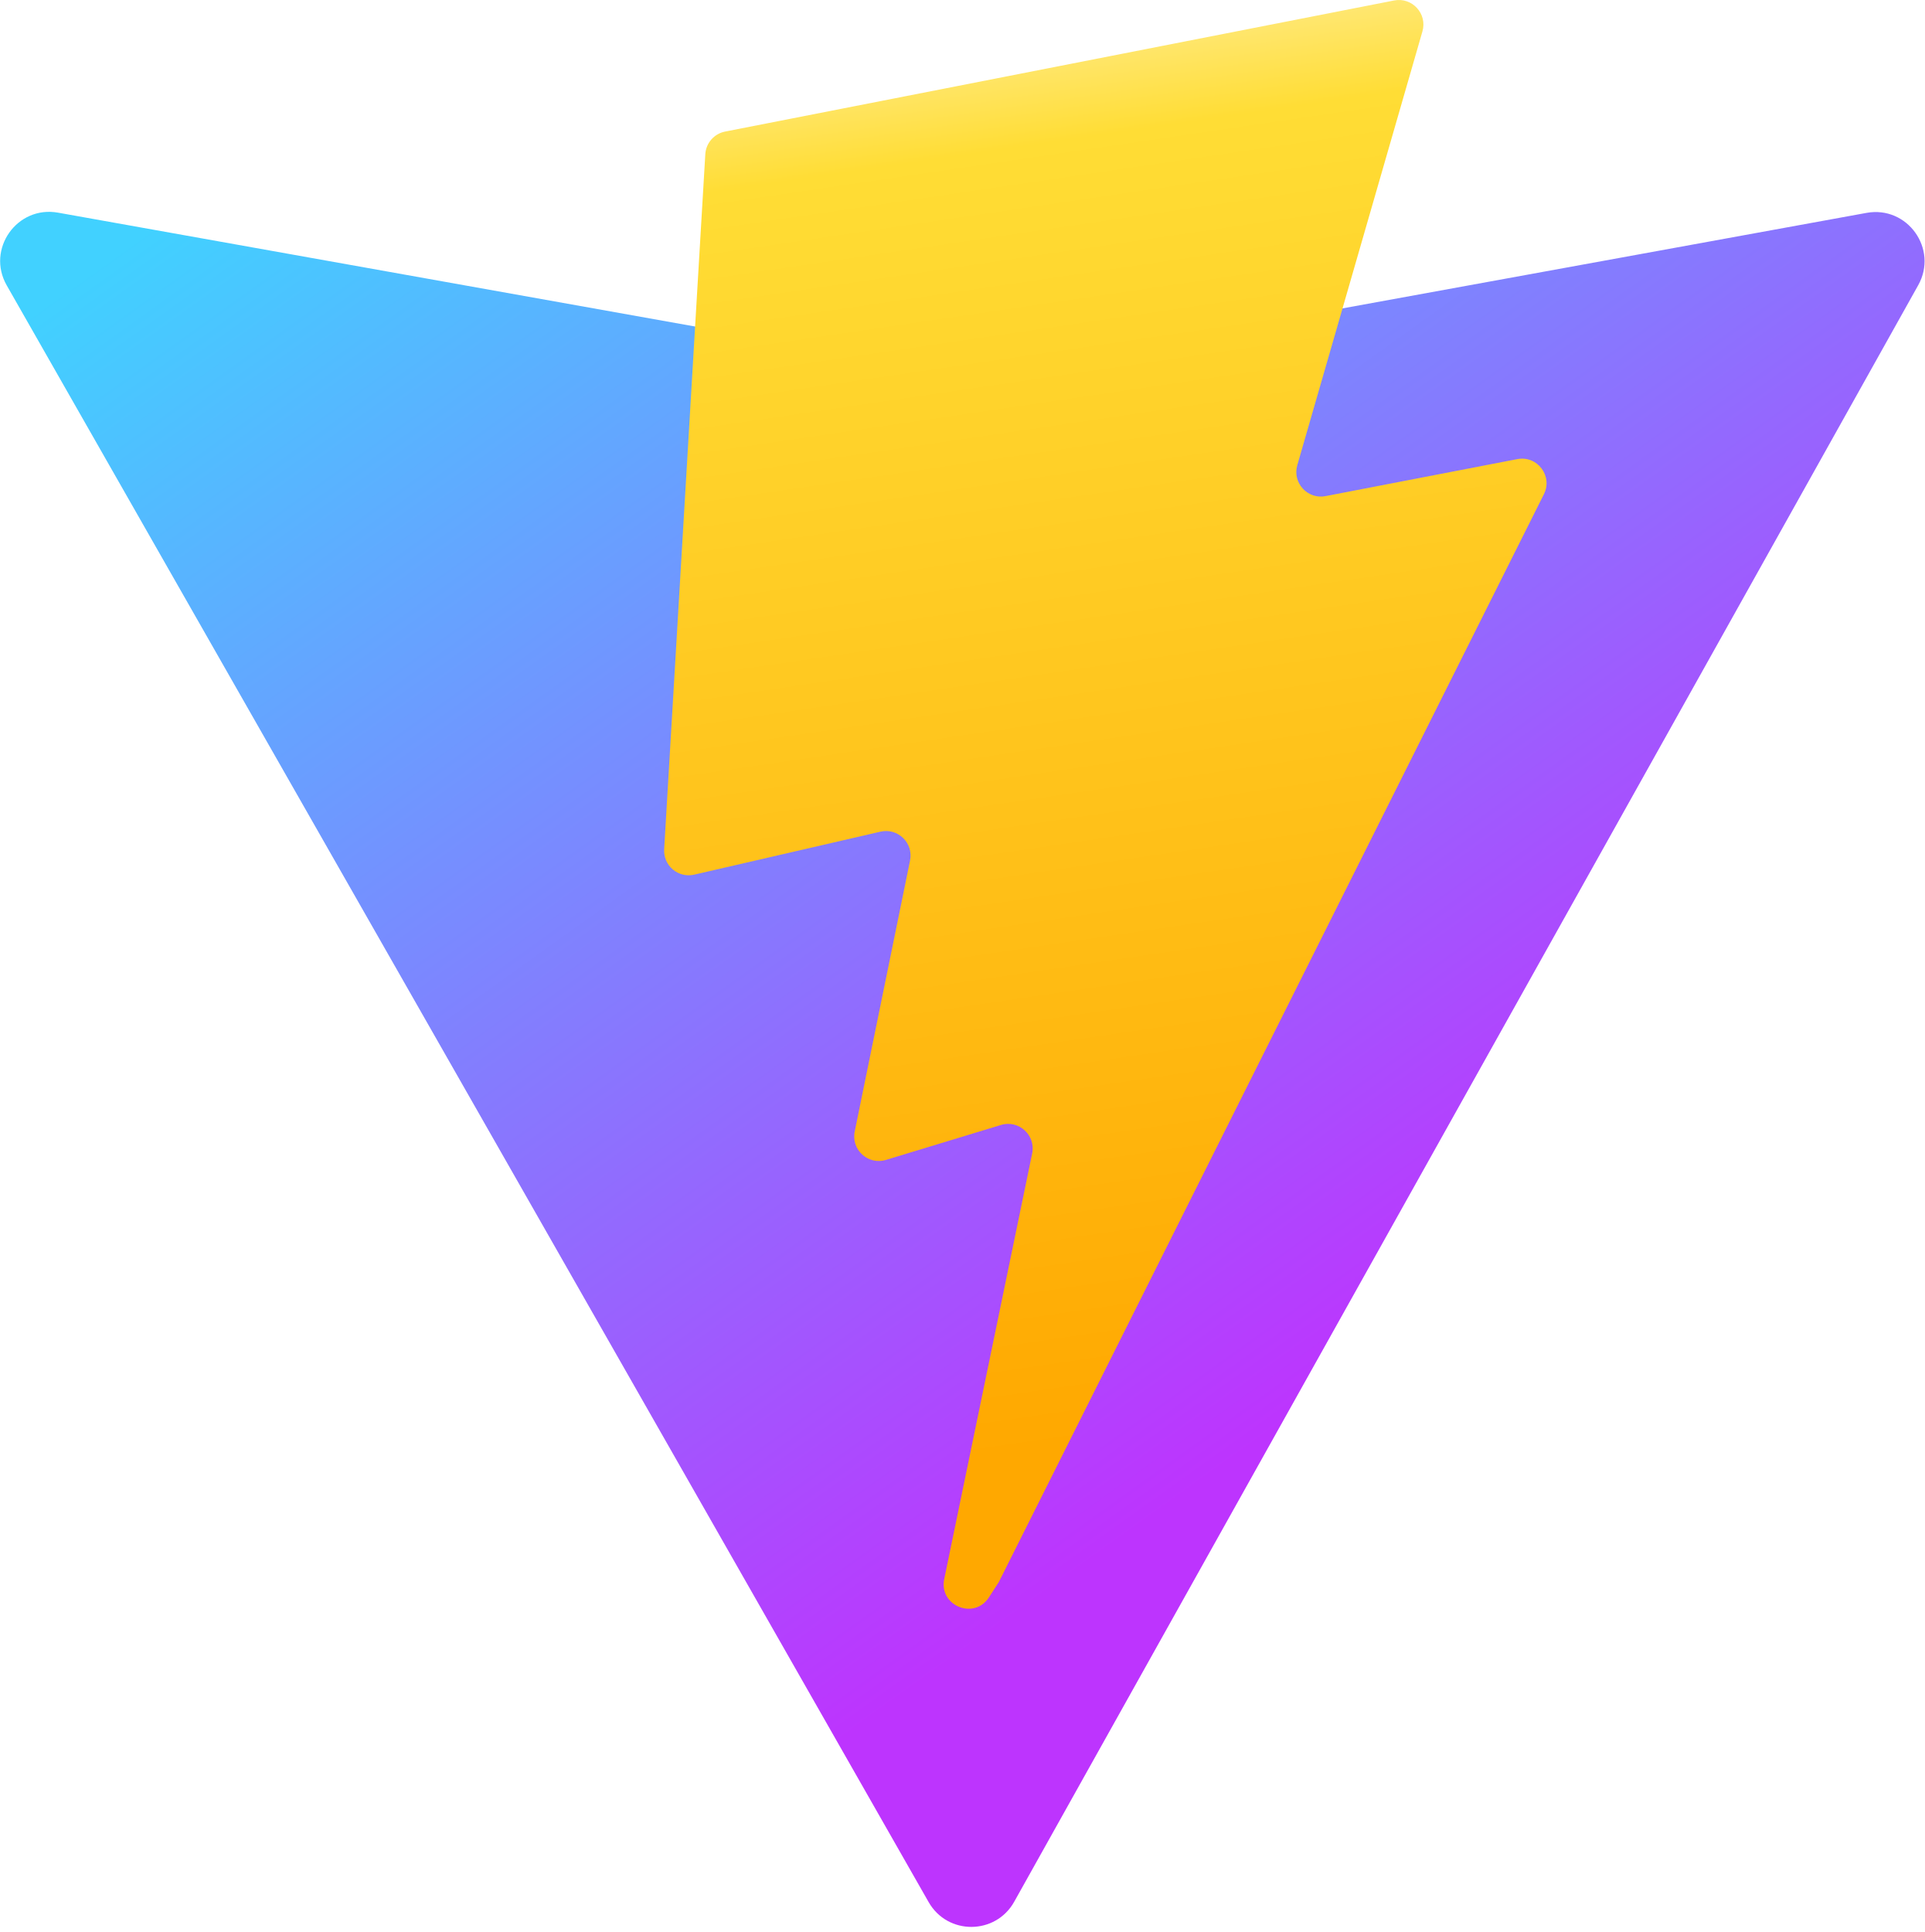
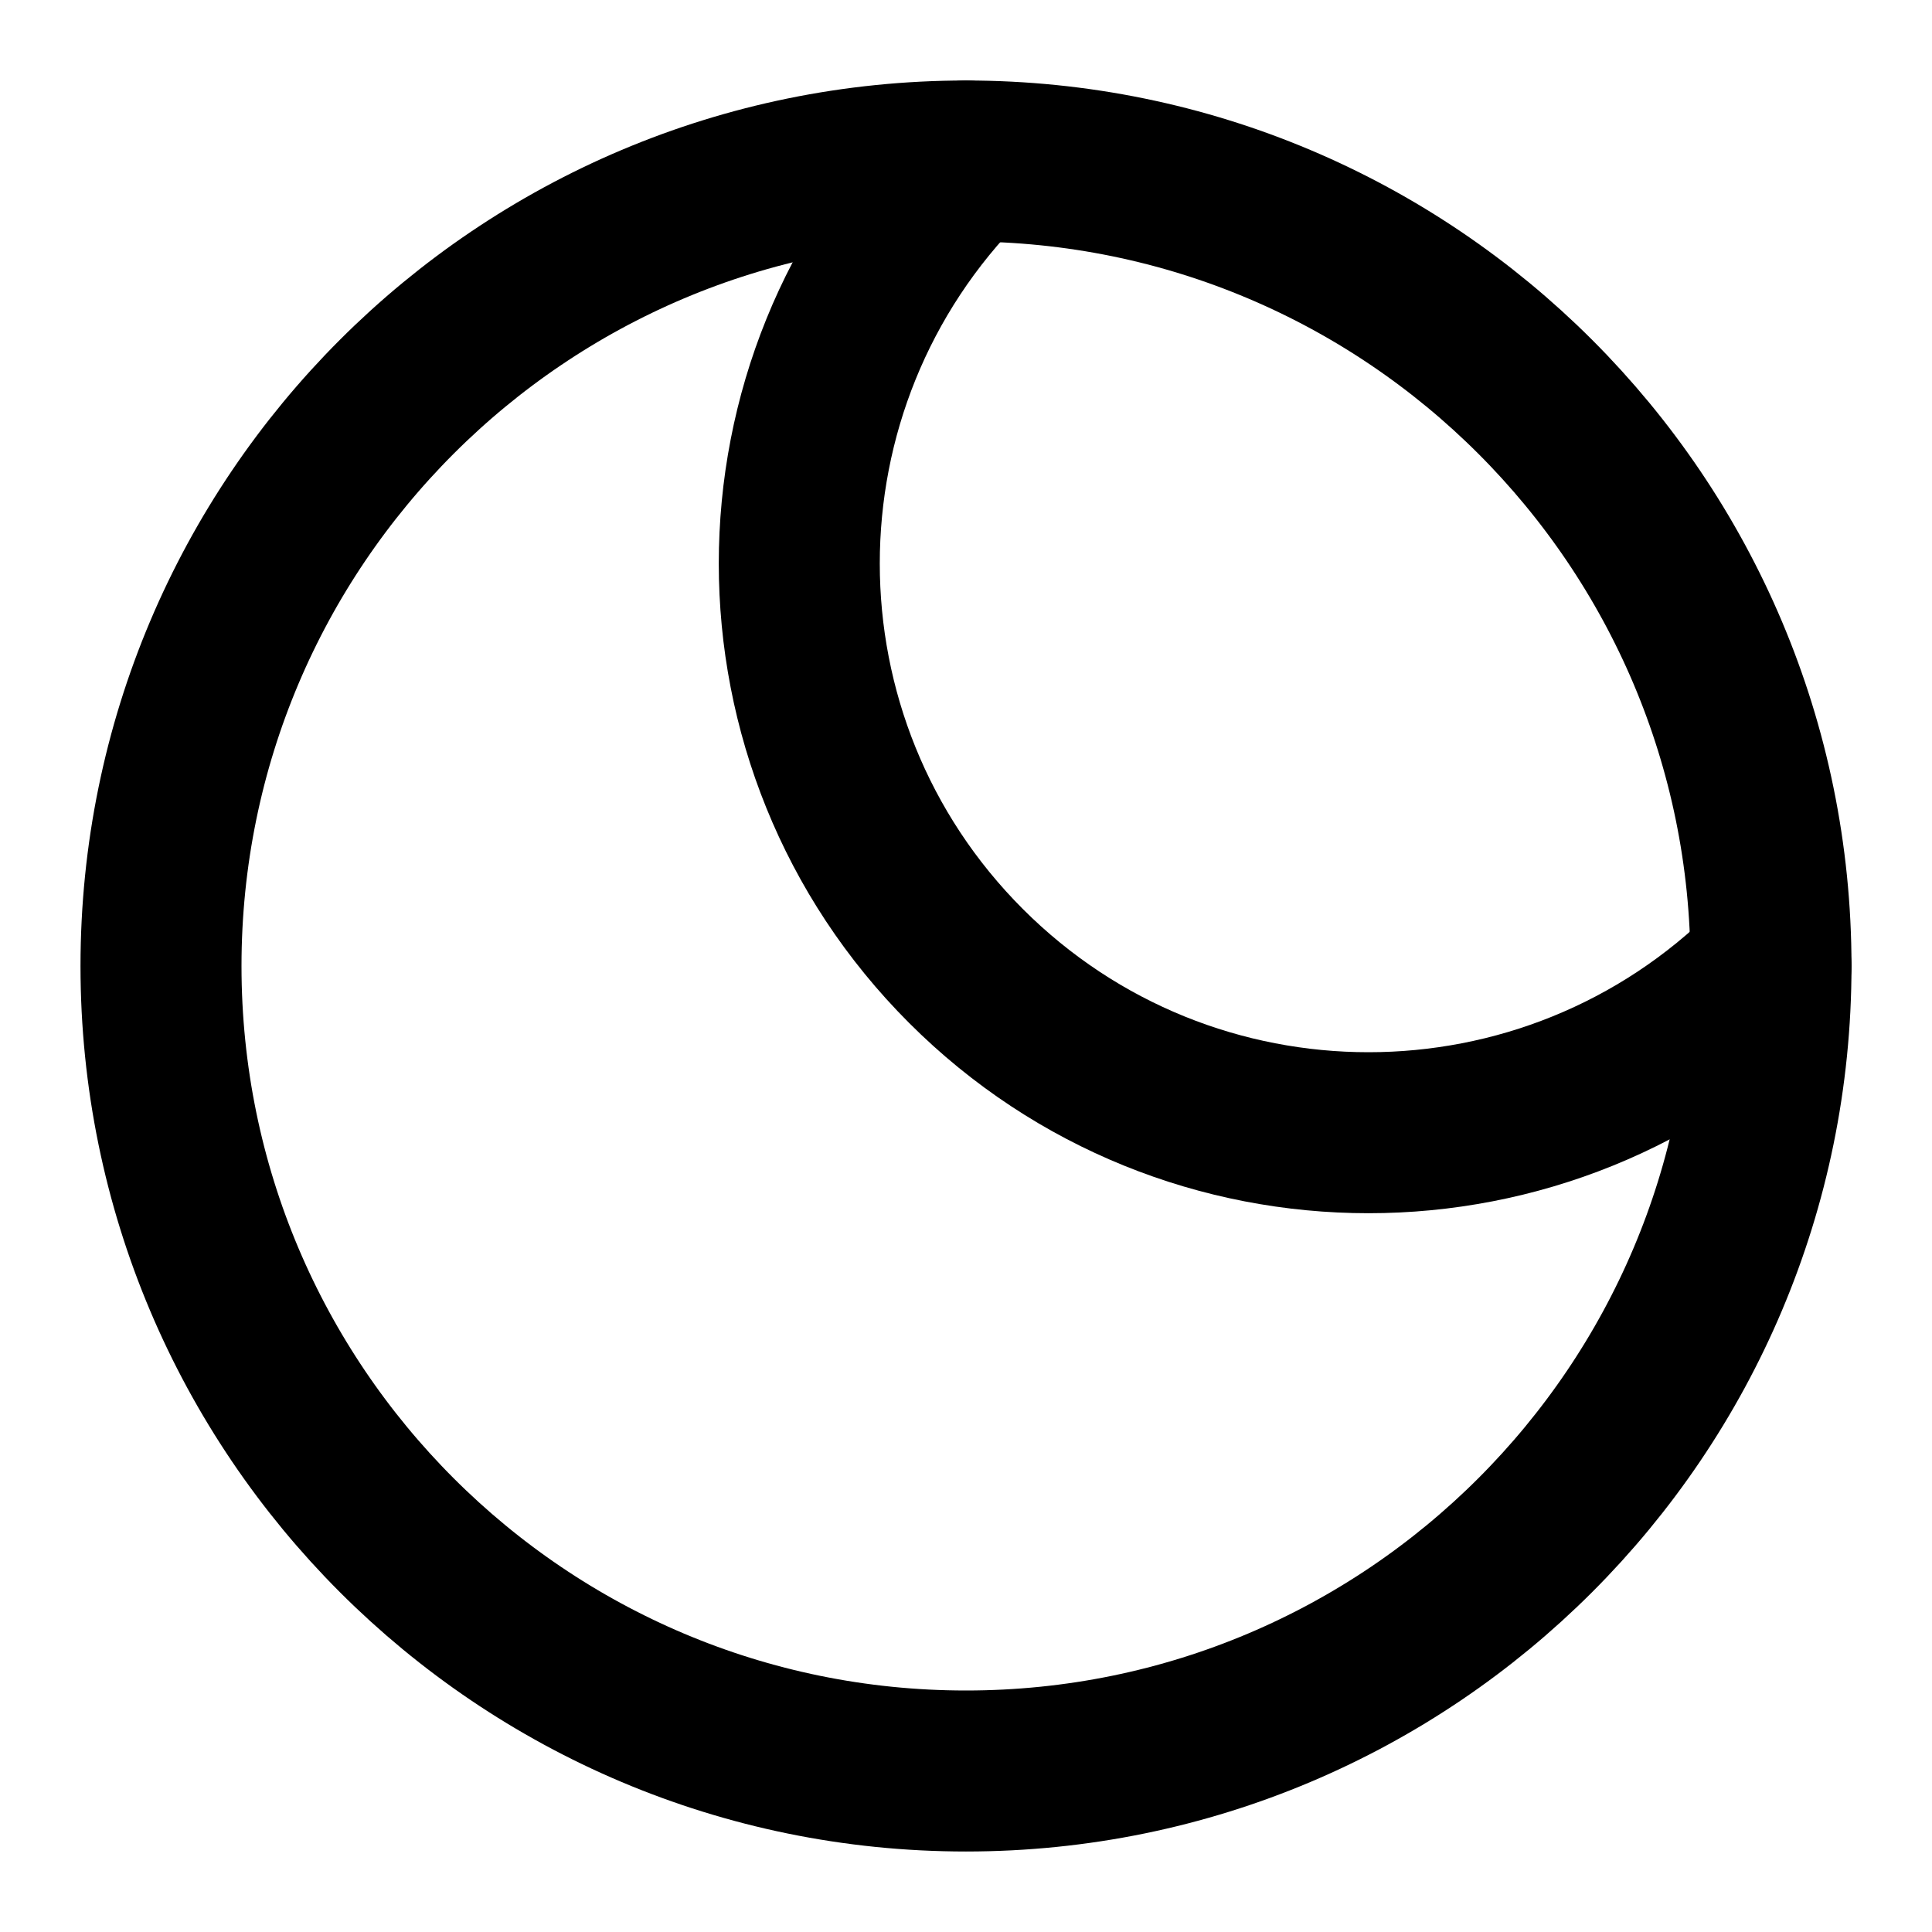
- <svg xmlns="http://www.w3.org/2000/svg" aria-hidden="true" role="img" class="iconify iconify--logos" width="31.88" height="32" preserveAspectRatio="xMidYMid meet" viewBox="0 0 256 257">
-   <defs>
-     <linearGradient id="IconifyId1813088fe1fbc01fb466" x1="-.828%" x2="57.636%" y1="7.652%" y2="78.411%">
-       <stop offset="0%" stop-color="#41D1FF" />
-       <stop offset="100%" stop-color="#BD34FE" />
-     </linearGradient>
-     <linearGradient id="IconifyId1813088fe1fbc01fb467" x1="43.376%" x2="50.316%" y1="2.242%" y2="89.03%">
-       <stop offset="0%" stop-color="#FFEA83" />
-       <stop offset="8.333%" stop-color="#FFDD35" />
-       <stop offset="100%" stop-color="#FFA800" />
-     </linearGradient>
-   </defs>
-   <path fill="url(#IconifyId1813088fe1fbc01fb466)" d="M255.153 37.938L134.897 252.976c-2.483 4.44-8.862 4.466-11.382.048L.875 37.958c-2.746-4.814 1.371-10.646 6.827-9.67l120.385 21.517a6.537 6.537 0 0 0 2.322-.004l117.867-21.483c5.438-.991 9.574 4.796 6.877 9.62Z" />
-   <path fill="url(#IconifyId1813088fe1fbc01fb467)" d="M185.432.063L96.44 17.501a3.268 3.268 0 0 0-2.634 3.014l-5.474 92.456a3.268 3.268 0 0 0 3.997 3.378l24.777-5.718c2.318-.535 4.413 1.507 3.936 3.838l-7.361 36.047c-.495 2.426 1.782 4.5 4.151 3.78l15.304-4.649c2.372-.72 4.652 1.36 4.15 3.788l-11.698 56.621c-.732 3.542 3.979 5.473 5.943 2.437l1.313-2.028l72.516-144.72c1.215-2.423-.88-5.186-3.54-4.672l-25.505 4.922c-2.396.462-4.435-1.77-3.759-4.114l16.646-57.705c.677-2.35-1.37-4.583-3.769-4.113Z" />
+ <svg xmlns="http://www.w3.org/2000/svg" width="24" height="24" viewBox="0 0 24 24" fill="none" stroke="currentColor" stroke-width="2" stroke-linecap="round" stroke-linejoin="round" class="lucide lucide-eclipse">
+   <circle cx="12" cy="12" r="10" />
+   <path d="M12 2a7 7 0 1 0 10 10" />
</svg>
